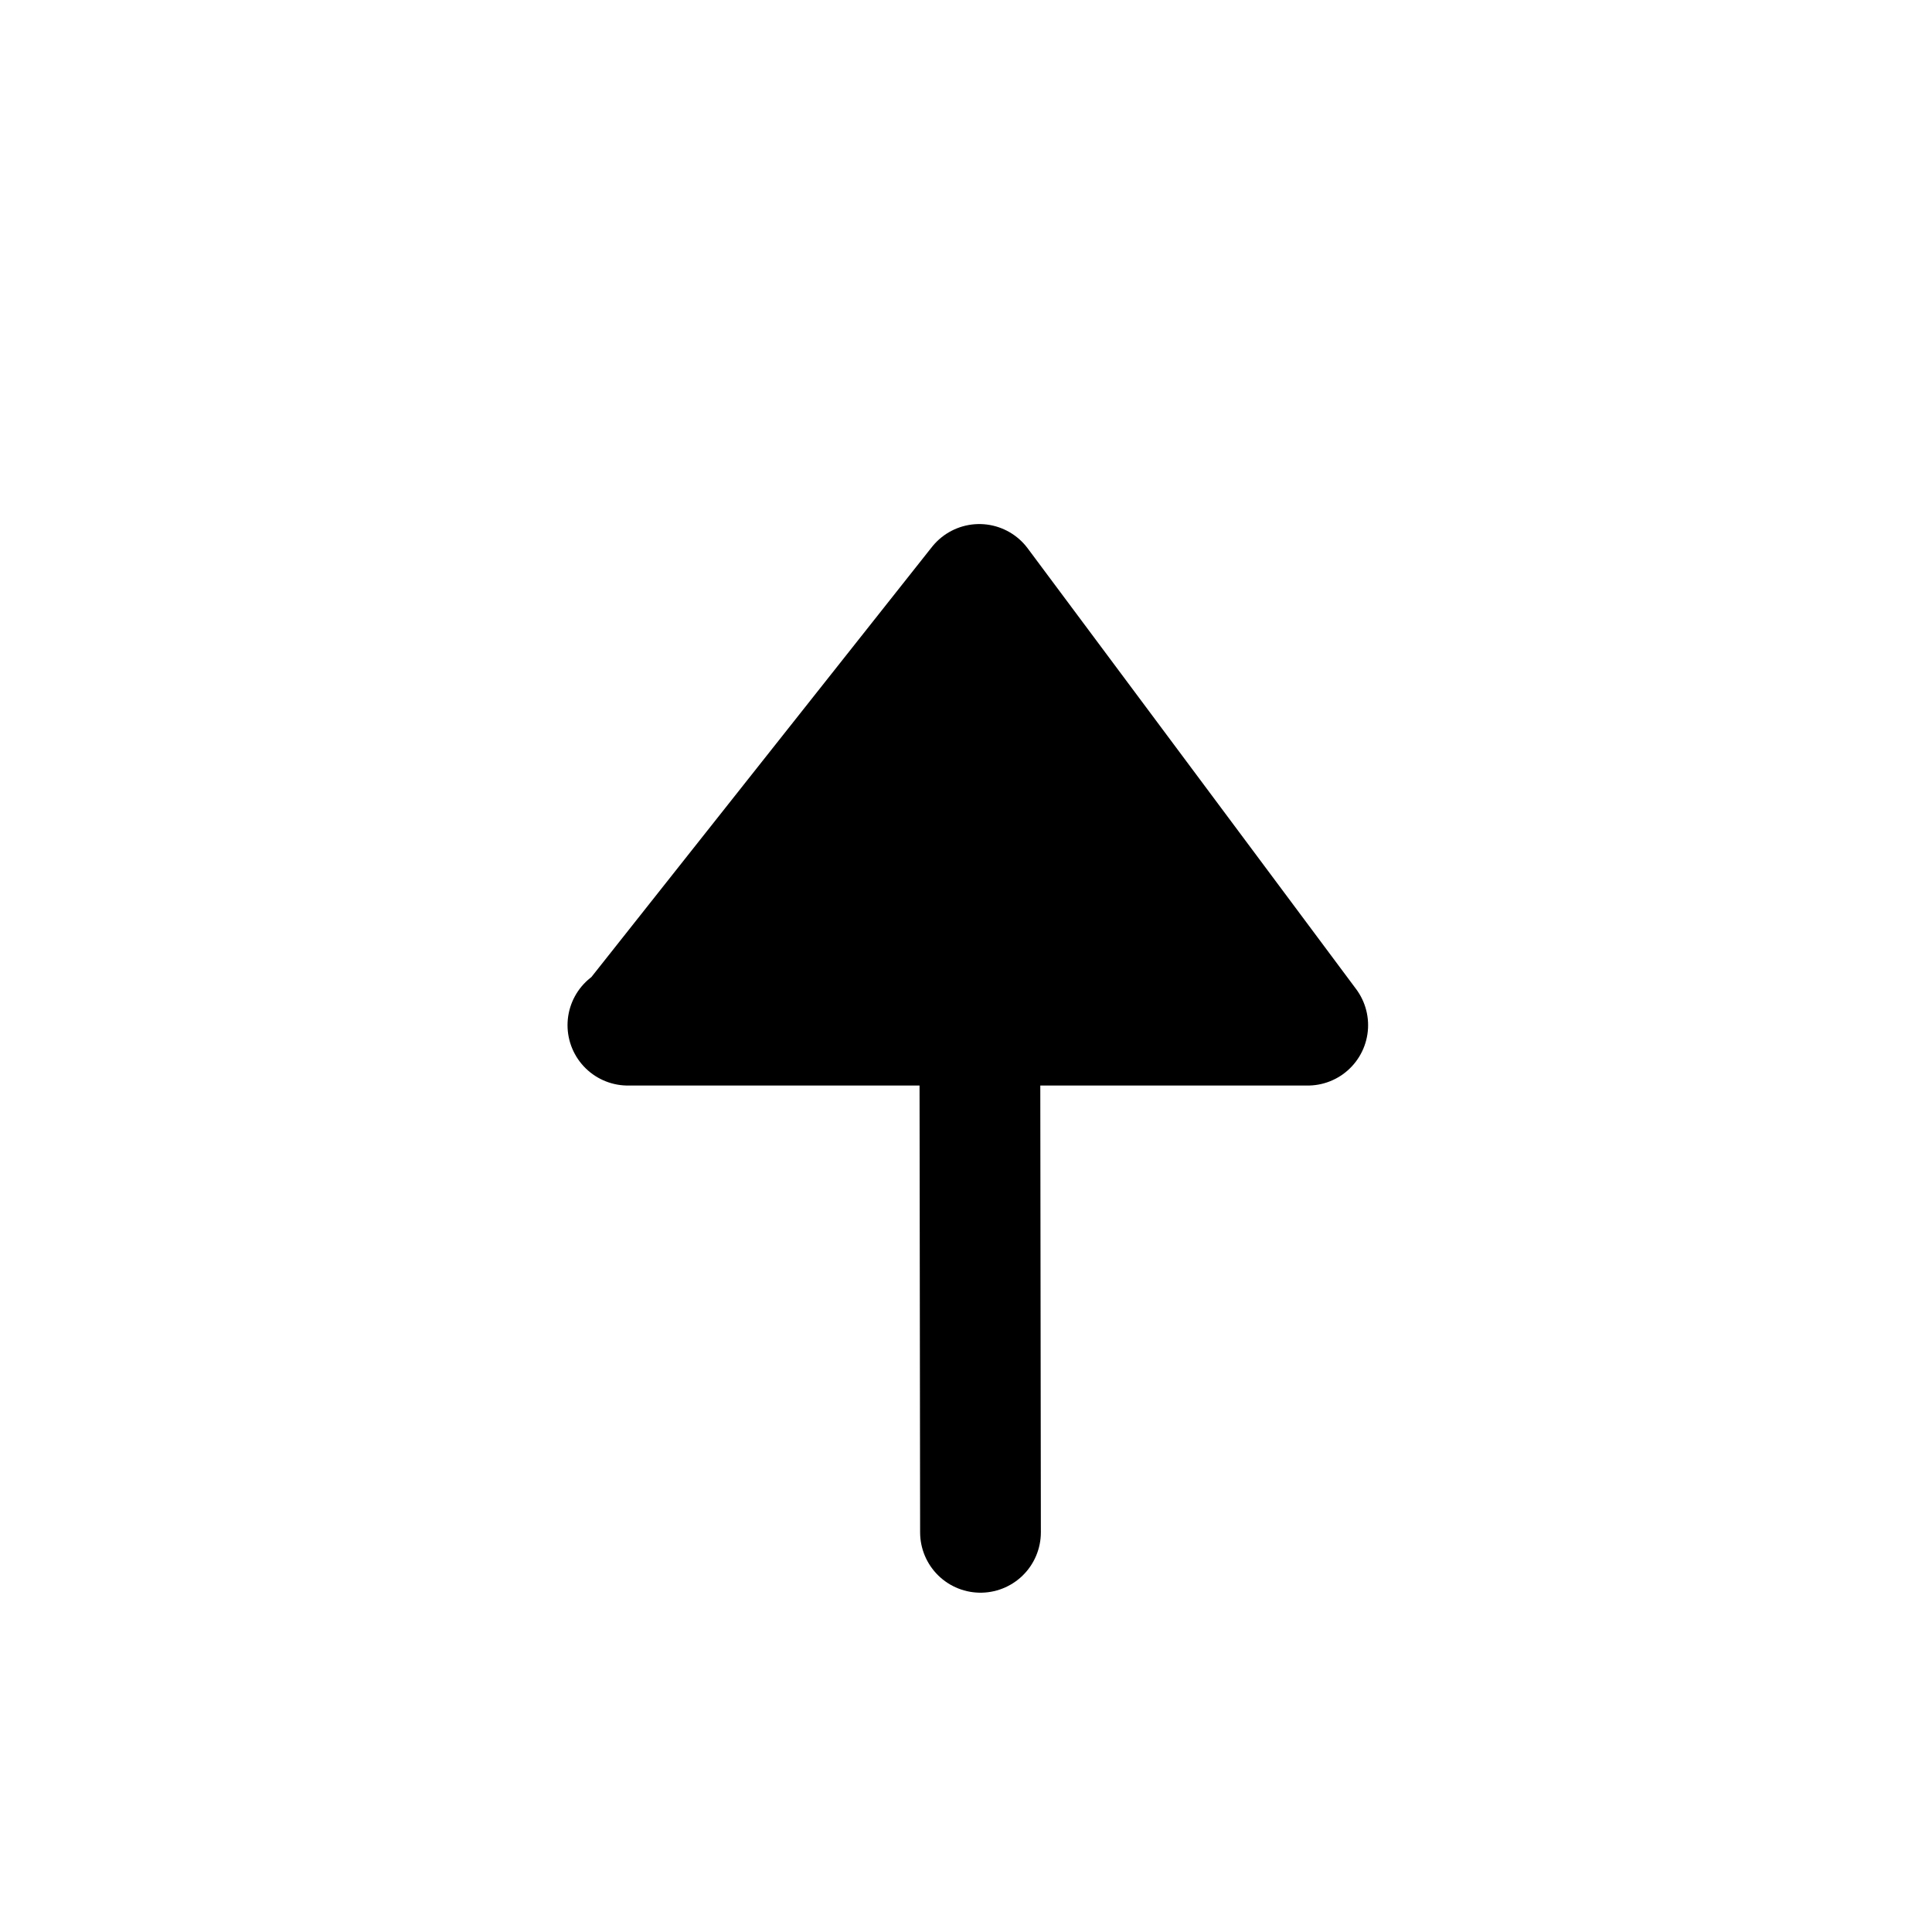
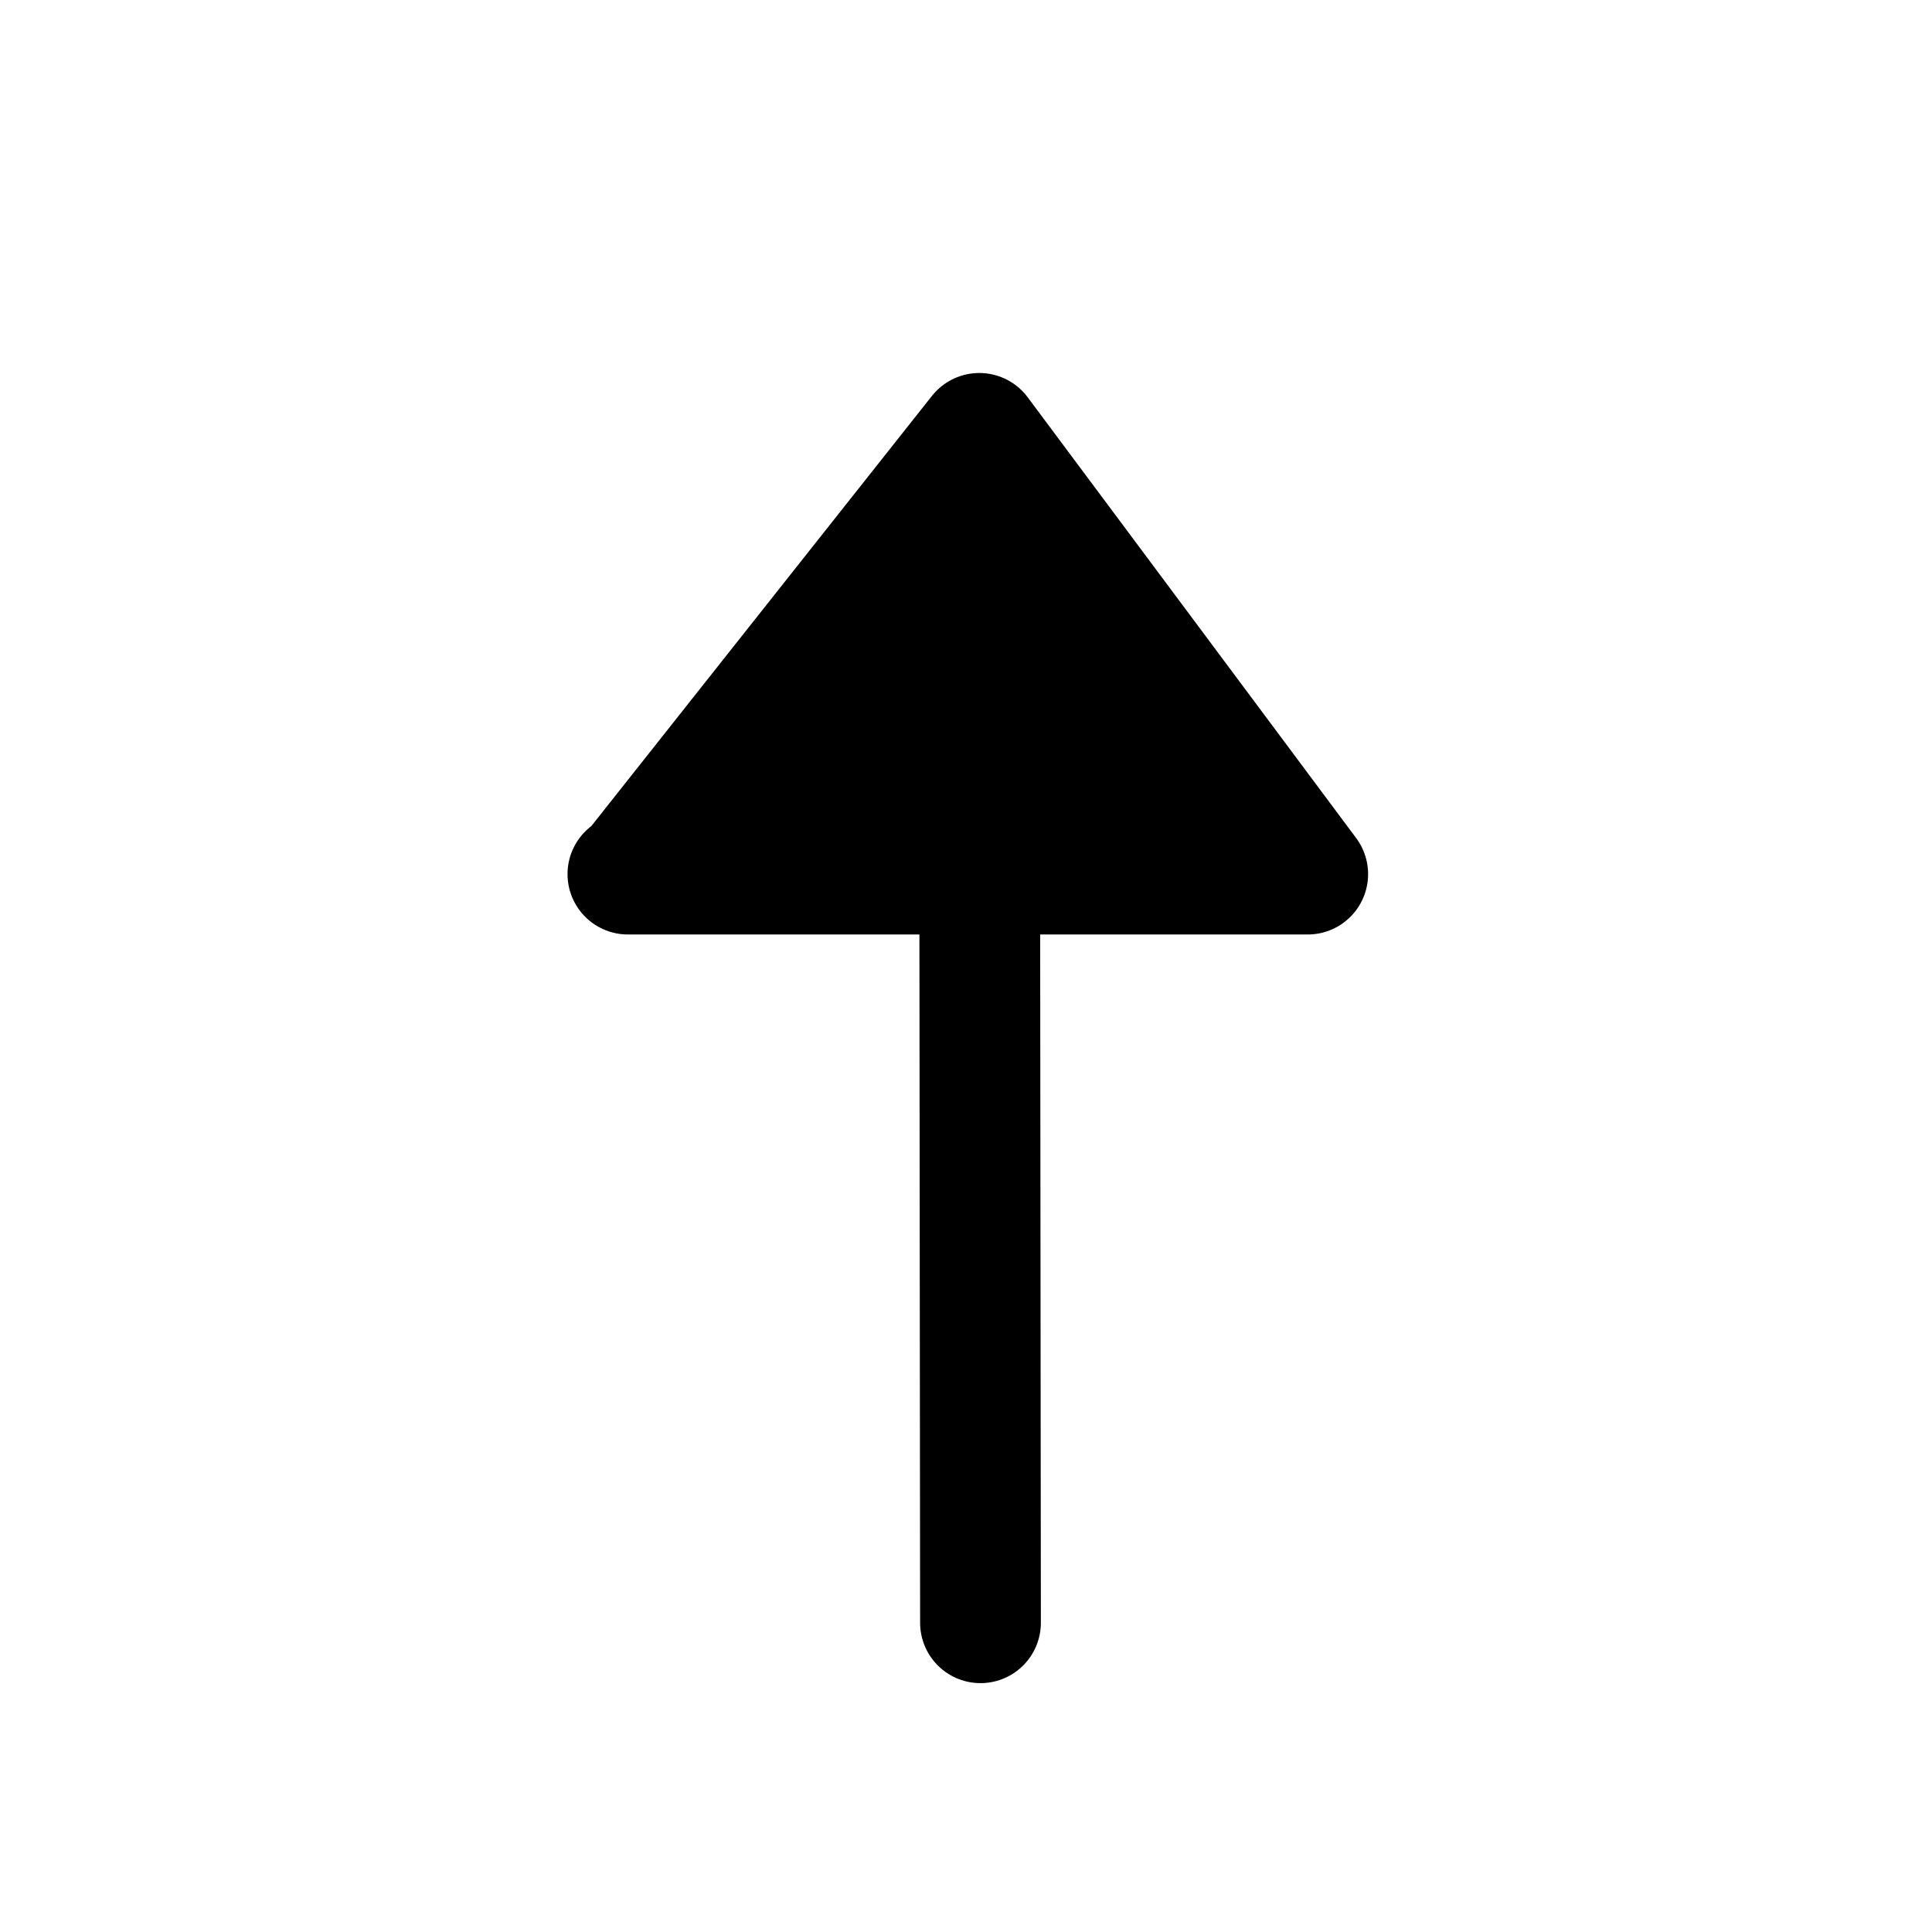
<svg xmlns="http://www.w3.org/2000/svg" width="16" height="16" viewBox="0 0 16 16" stroke="currentColor">
  <rect width="16" height="16" fill="transparent" stroke="none" />
-   <path d="m8.12,12.69l-0.01,-7.85m0,0l-2.89,3.65m2.89,-3.65l2.72,3.65l-5.63,0" stroke-linecap="round" stroke-linejoin="round" />
+   <path stroke="#000" d="m 8.12,13.439 -0.01,-9.85 m 0,0 L 5.22,7.239 M 8.11,3.589 10.83,7.239 H 5.2" stroke-linecap="round" stroke-linejoin="round" />
</svg>
